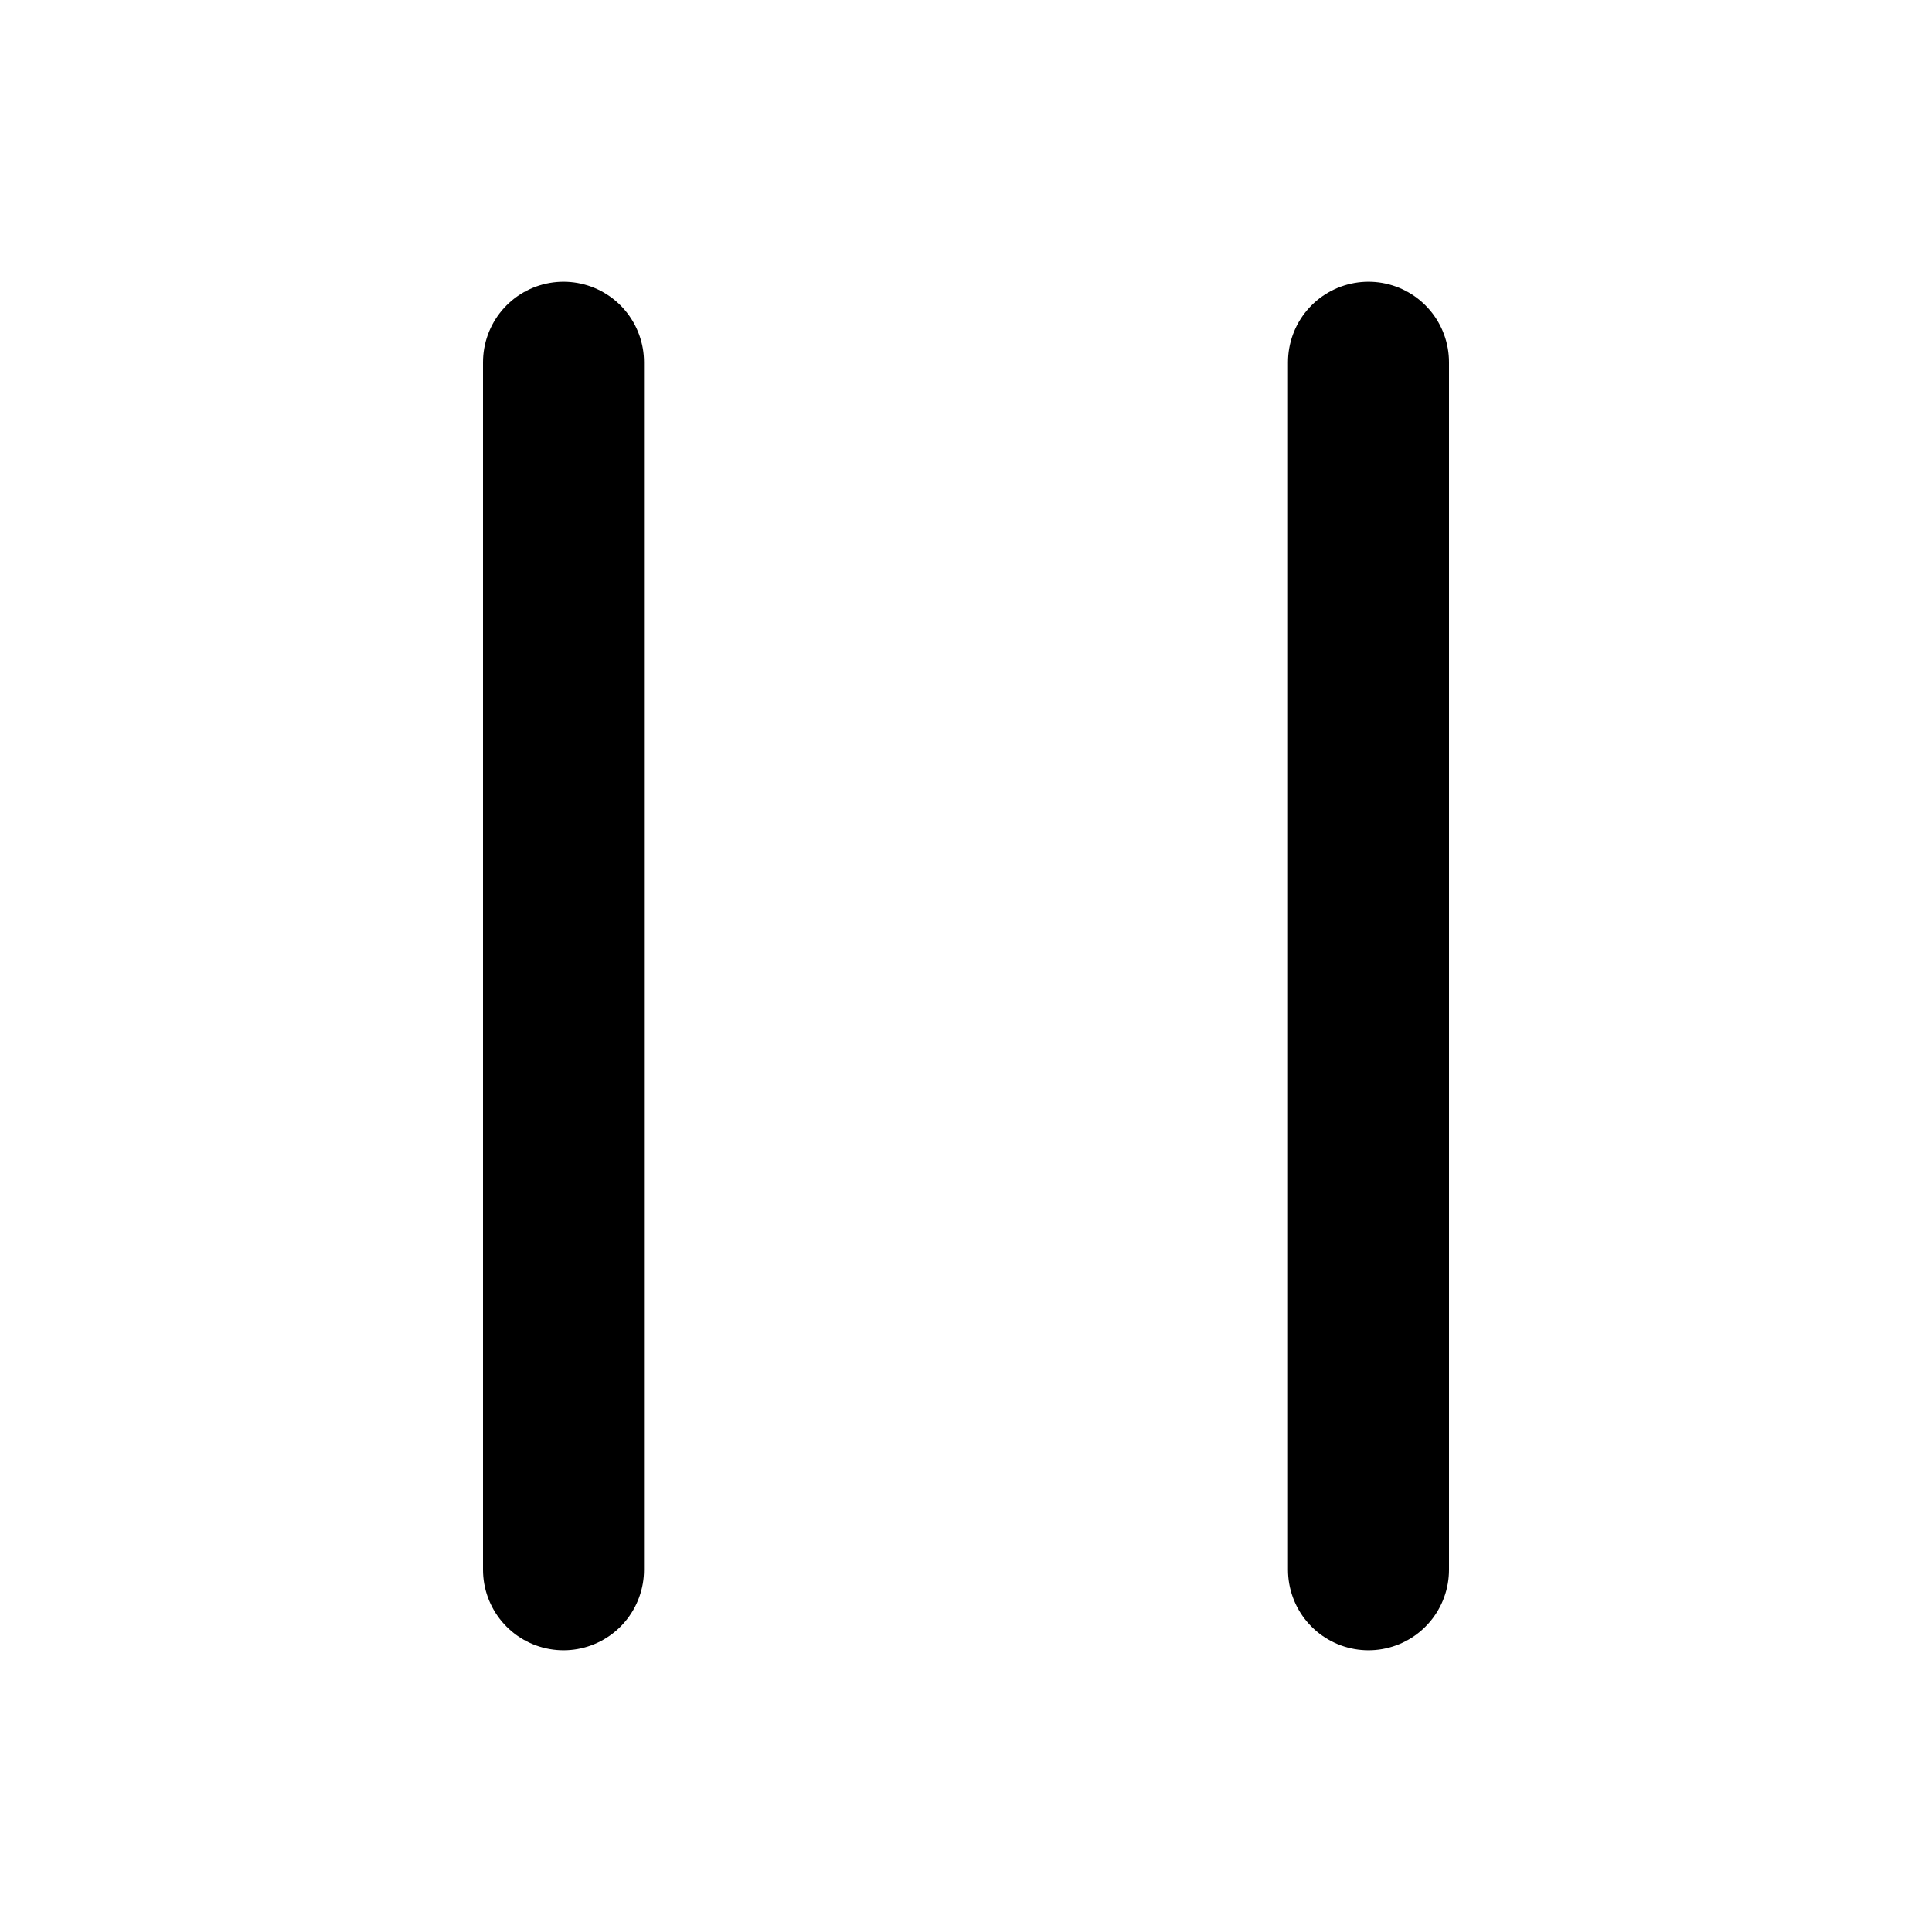
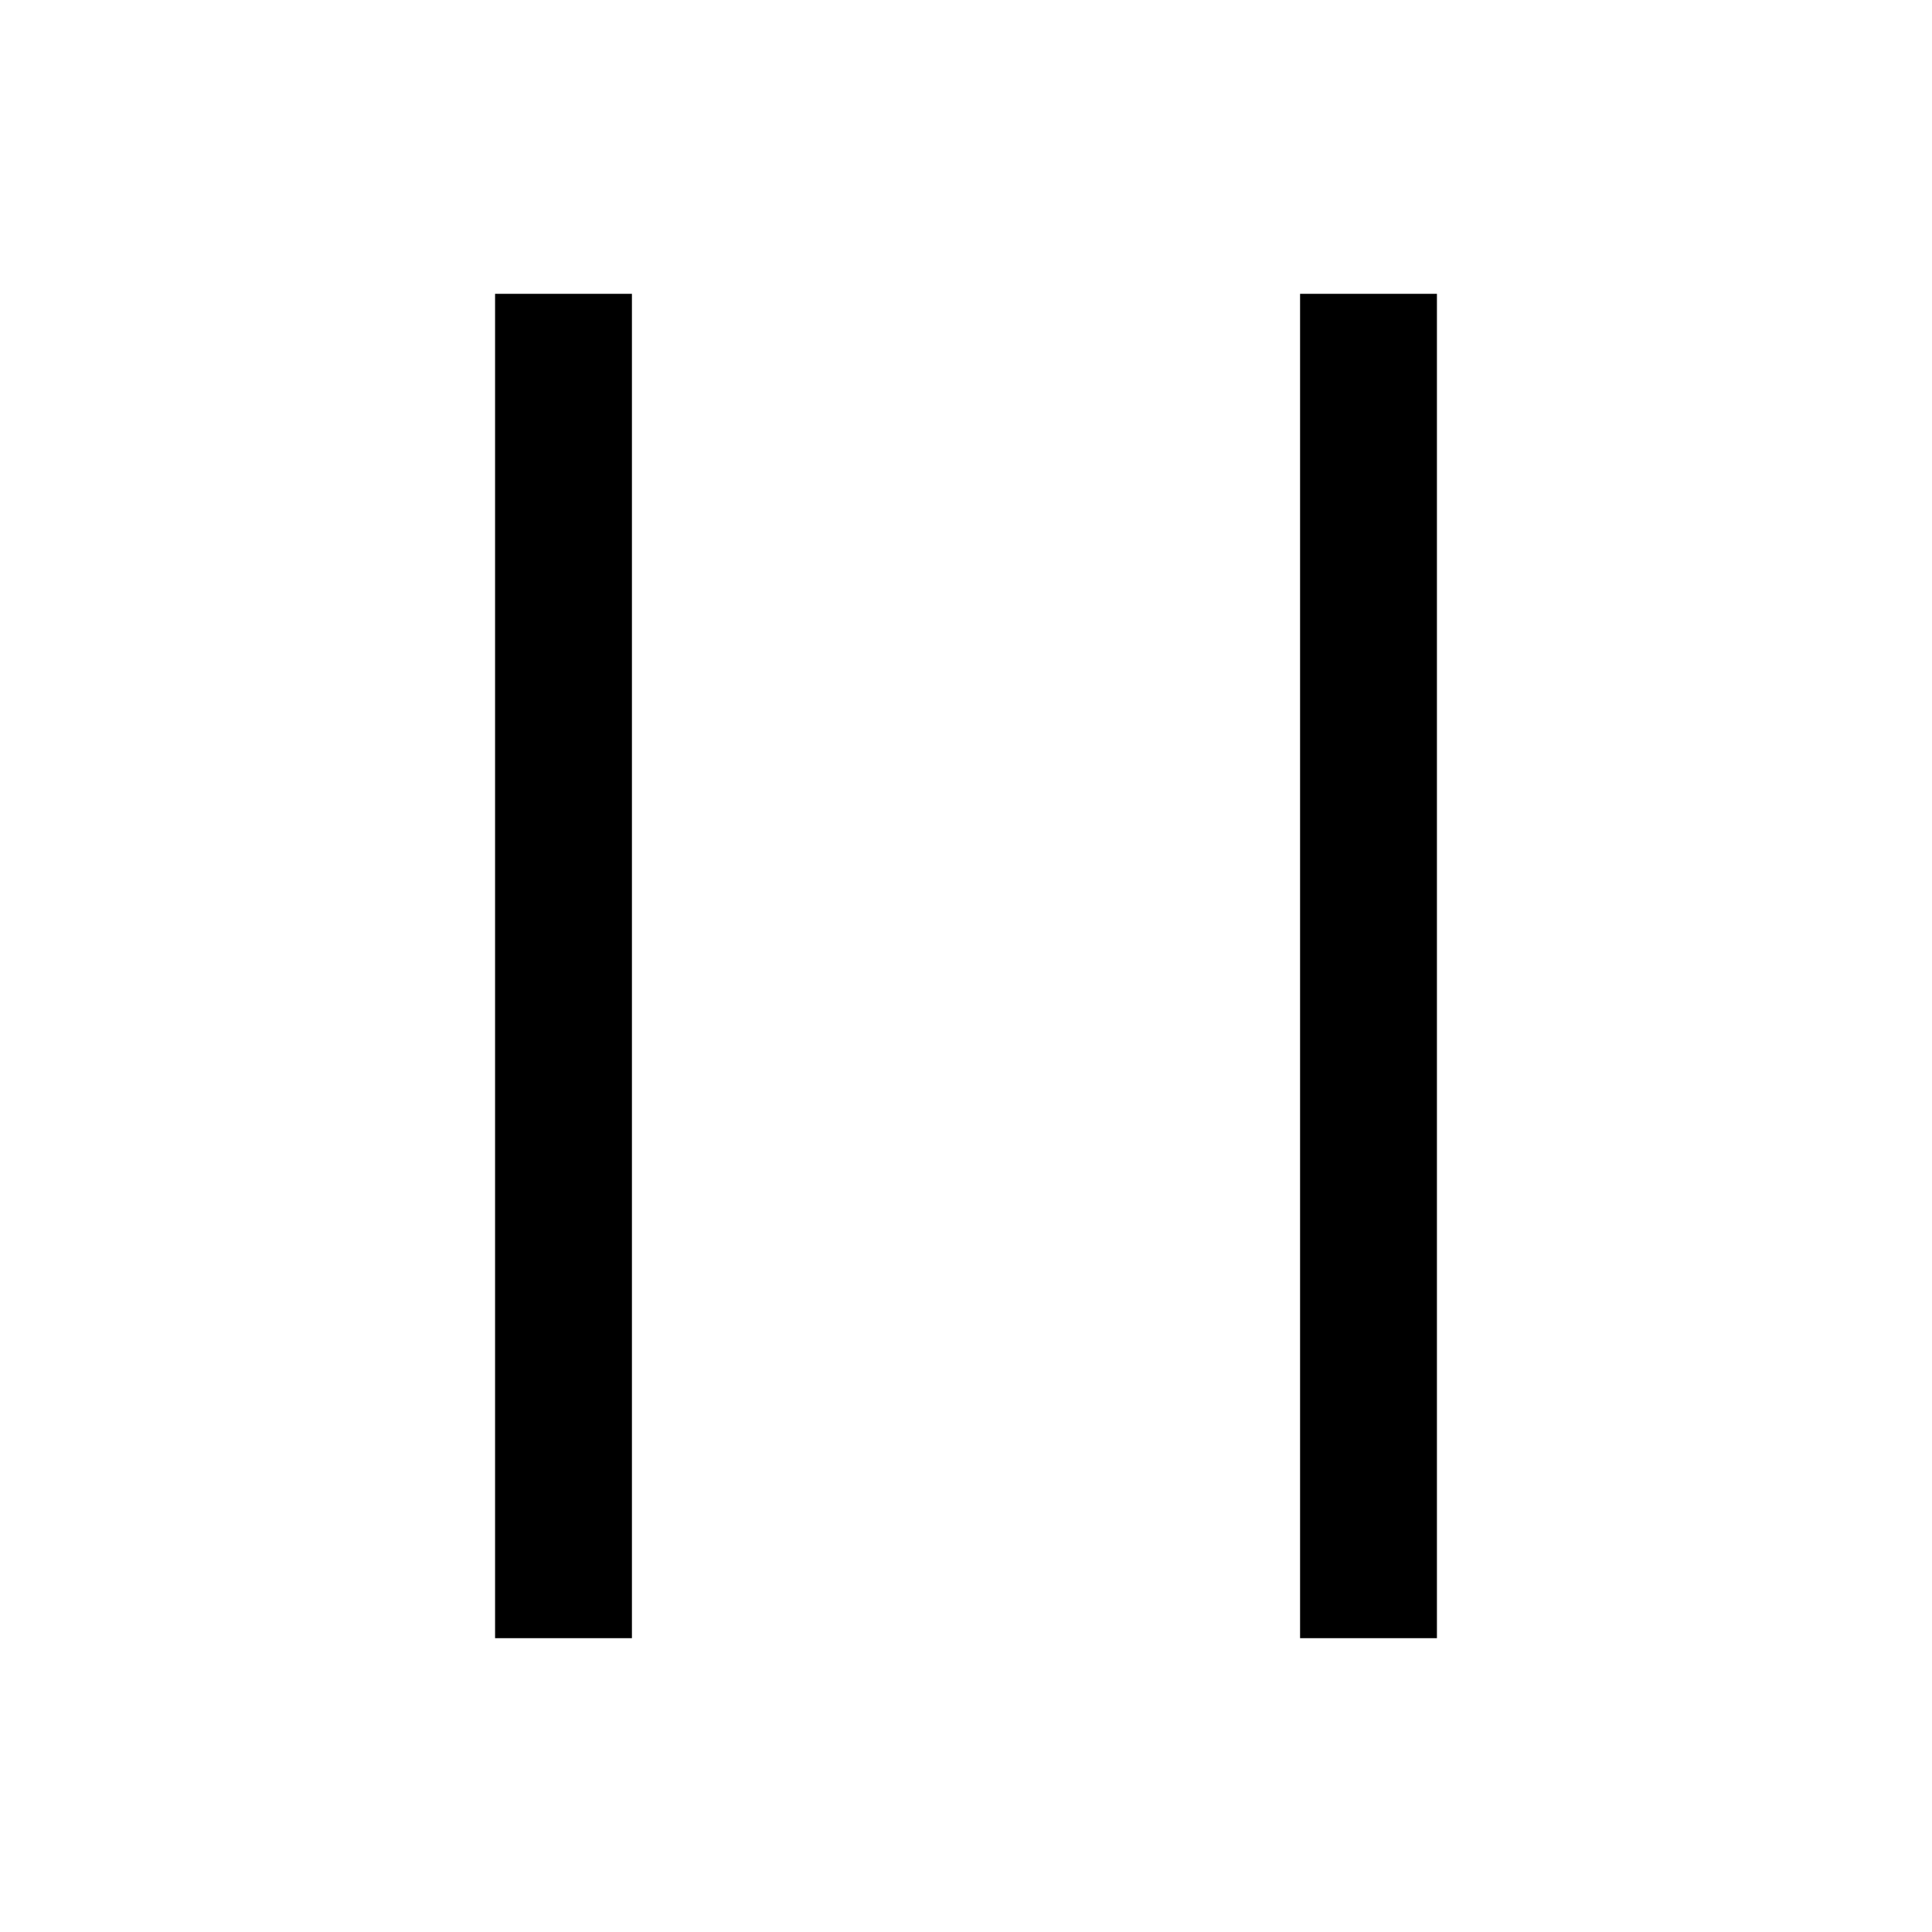
- <svg xmlns="http://www.w3.org/2000/svg" viewBox="0 0 24 24" fill="none" stroke="currentColor" stroke-width="2" stroke-linecap="round" stroke-linejoin="round">
+ <svg xmlns="http://www.w3.org/2000/svg" viewBox="0 0 24 24" fill="none" stroke="currentColor" stroke-width="1.7" stroke-linecap="square" stroke-linejoin="bevel">
  <path d="M7 4.5v15M17 4.5v15" />
</svg>
